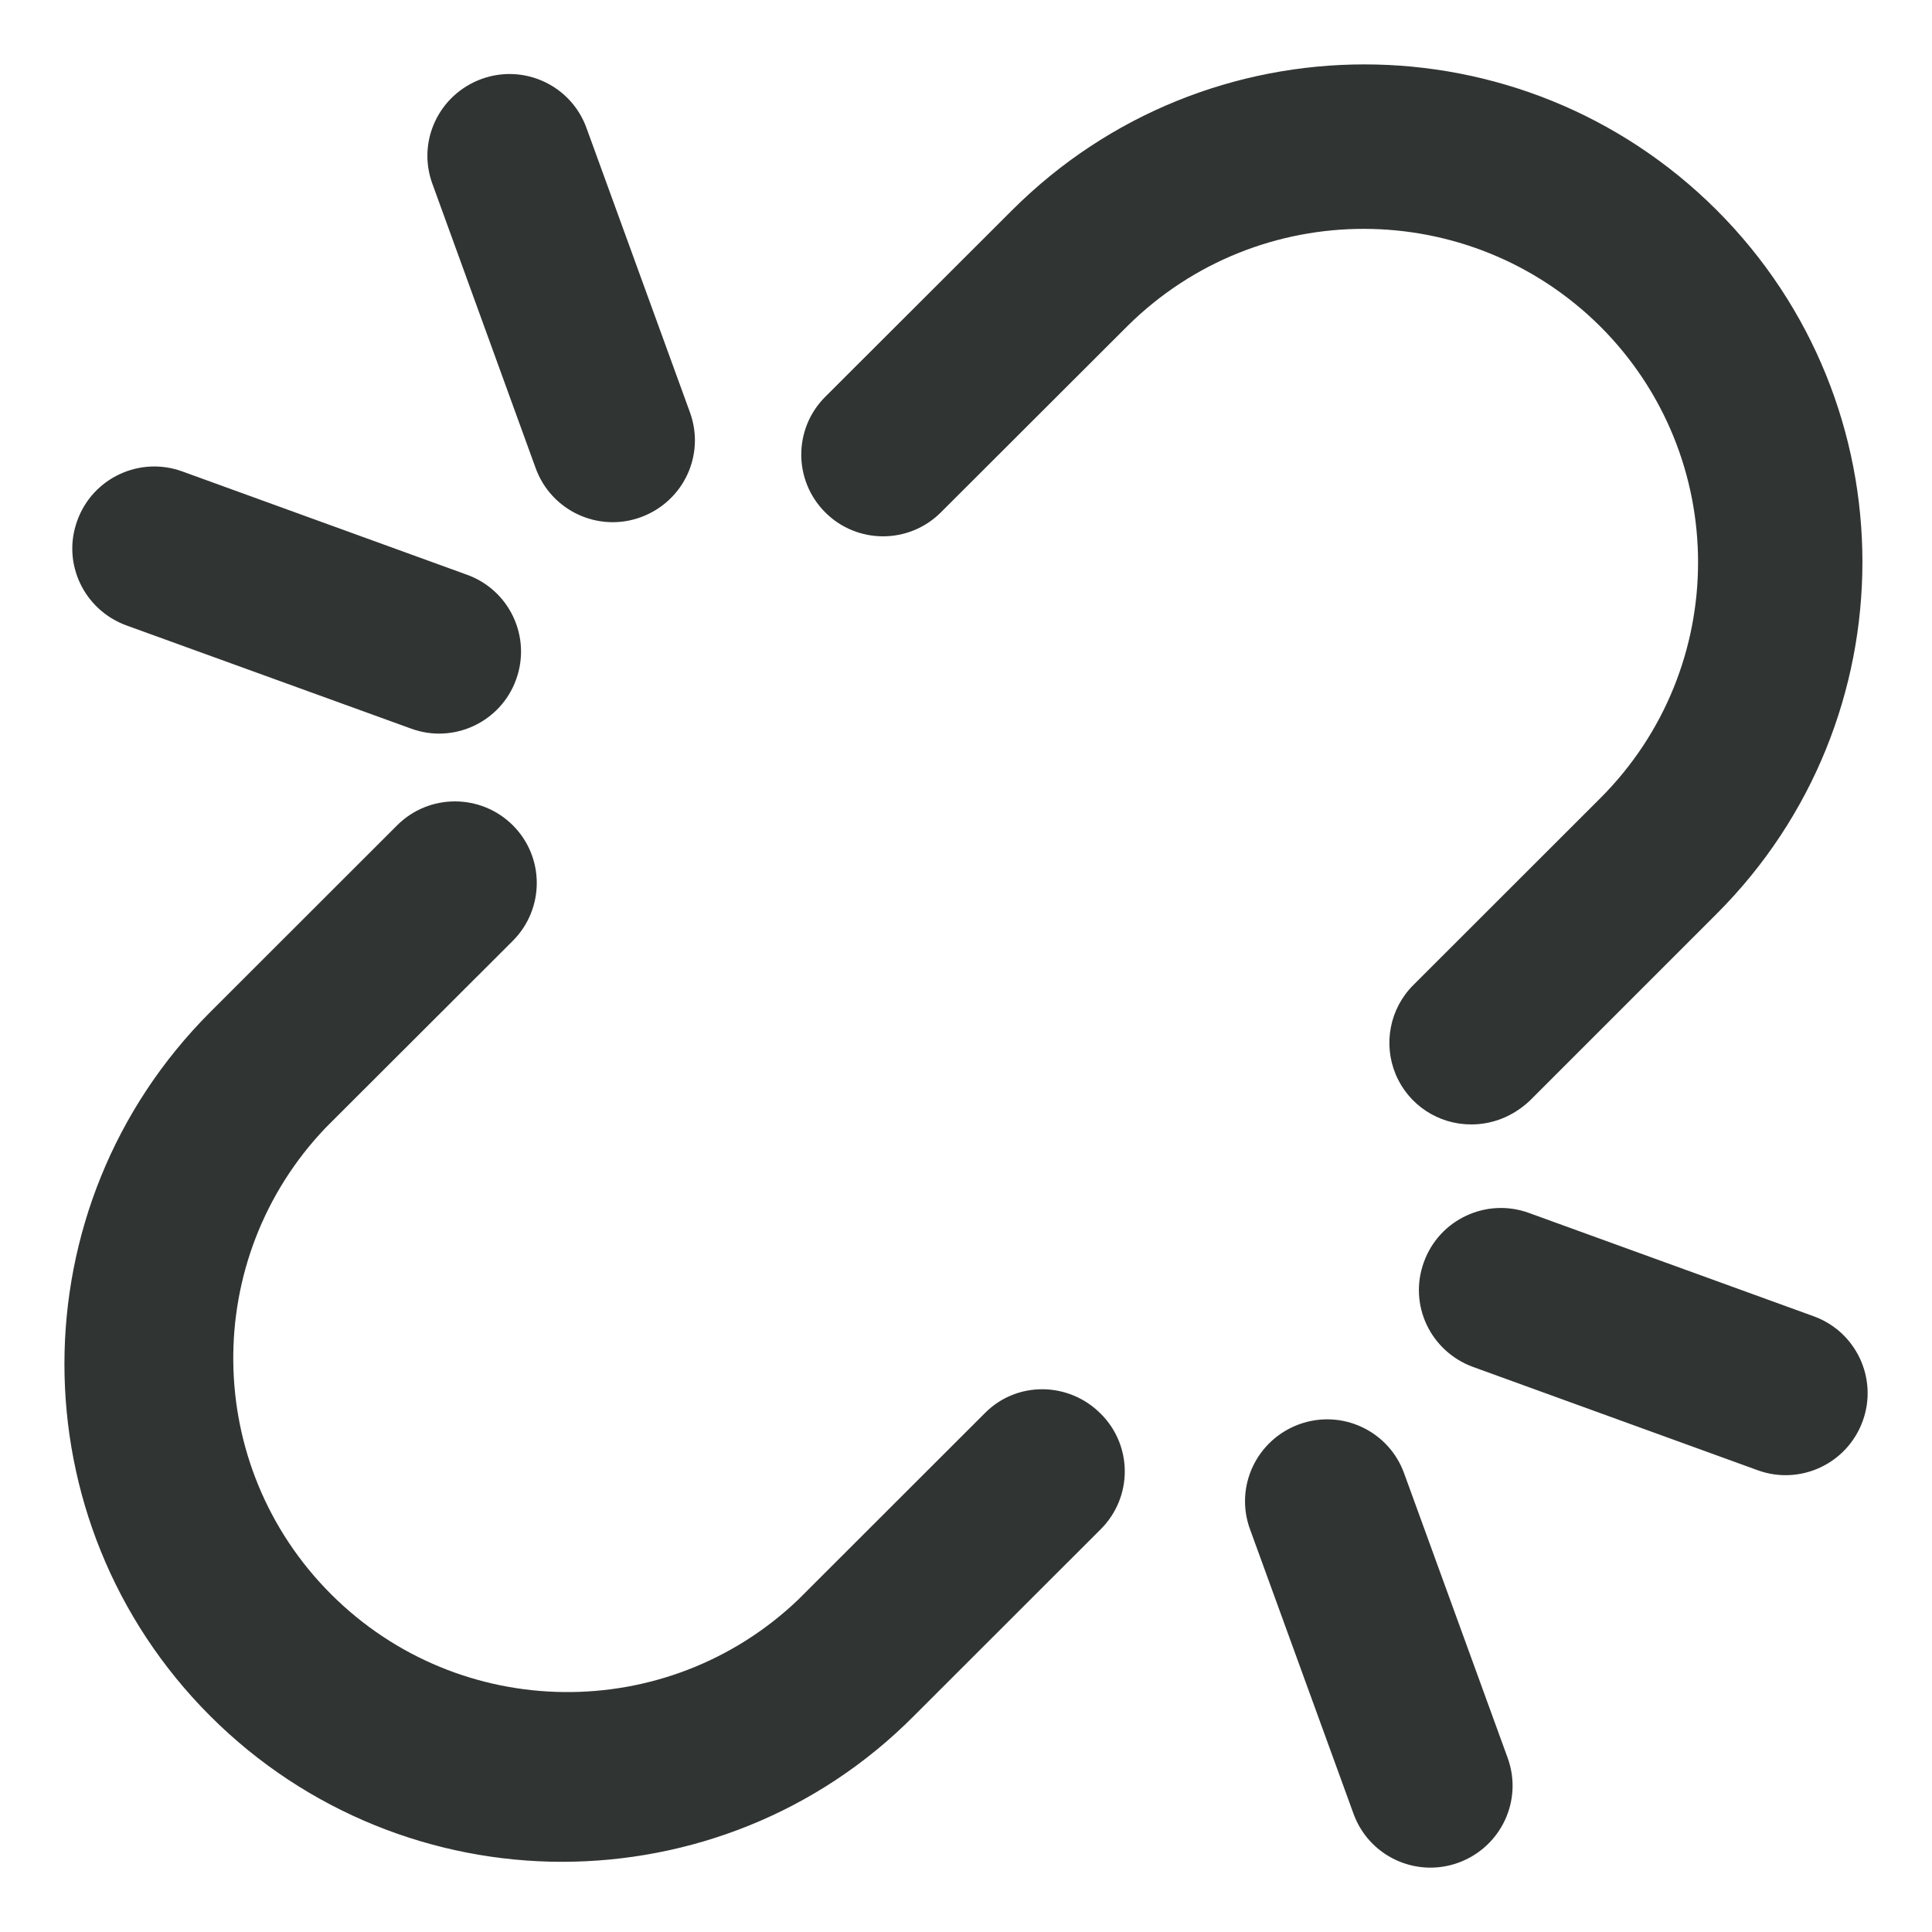
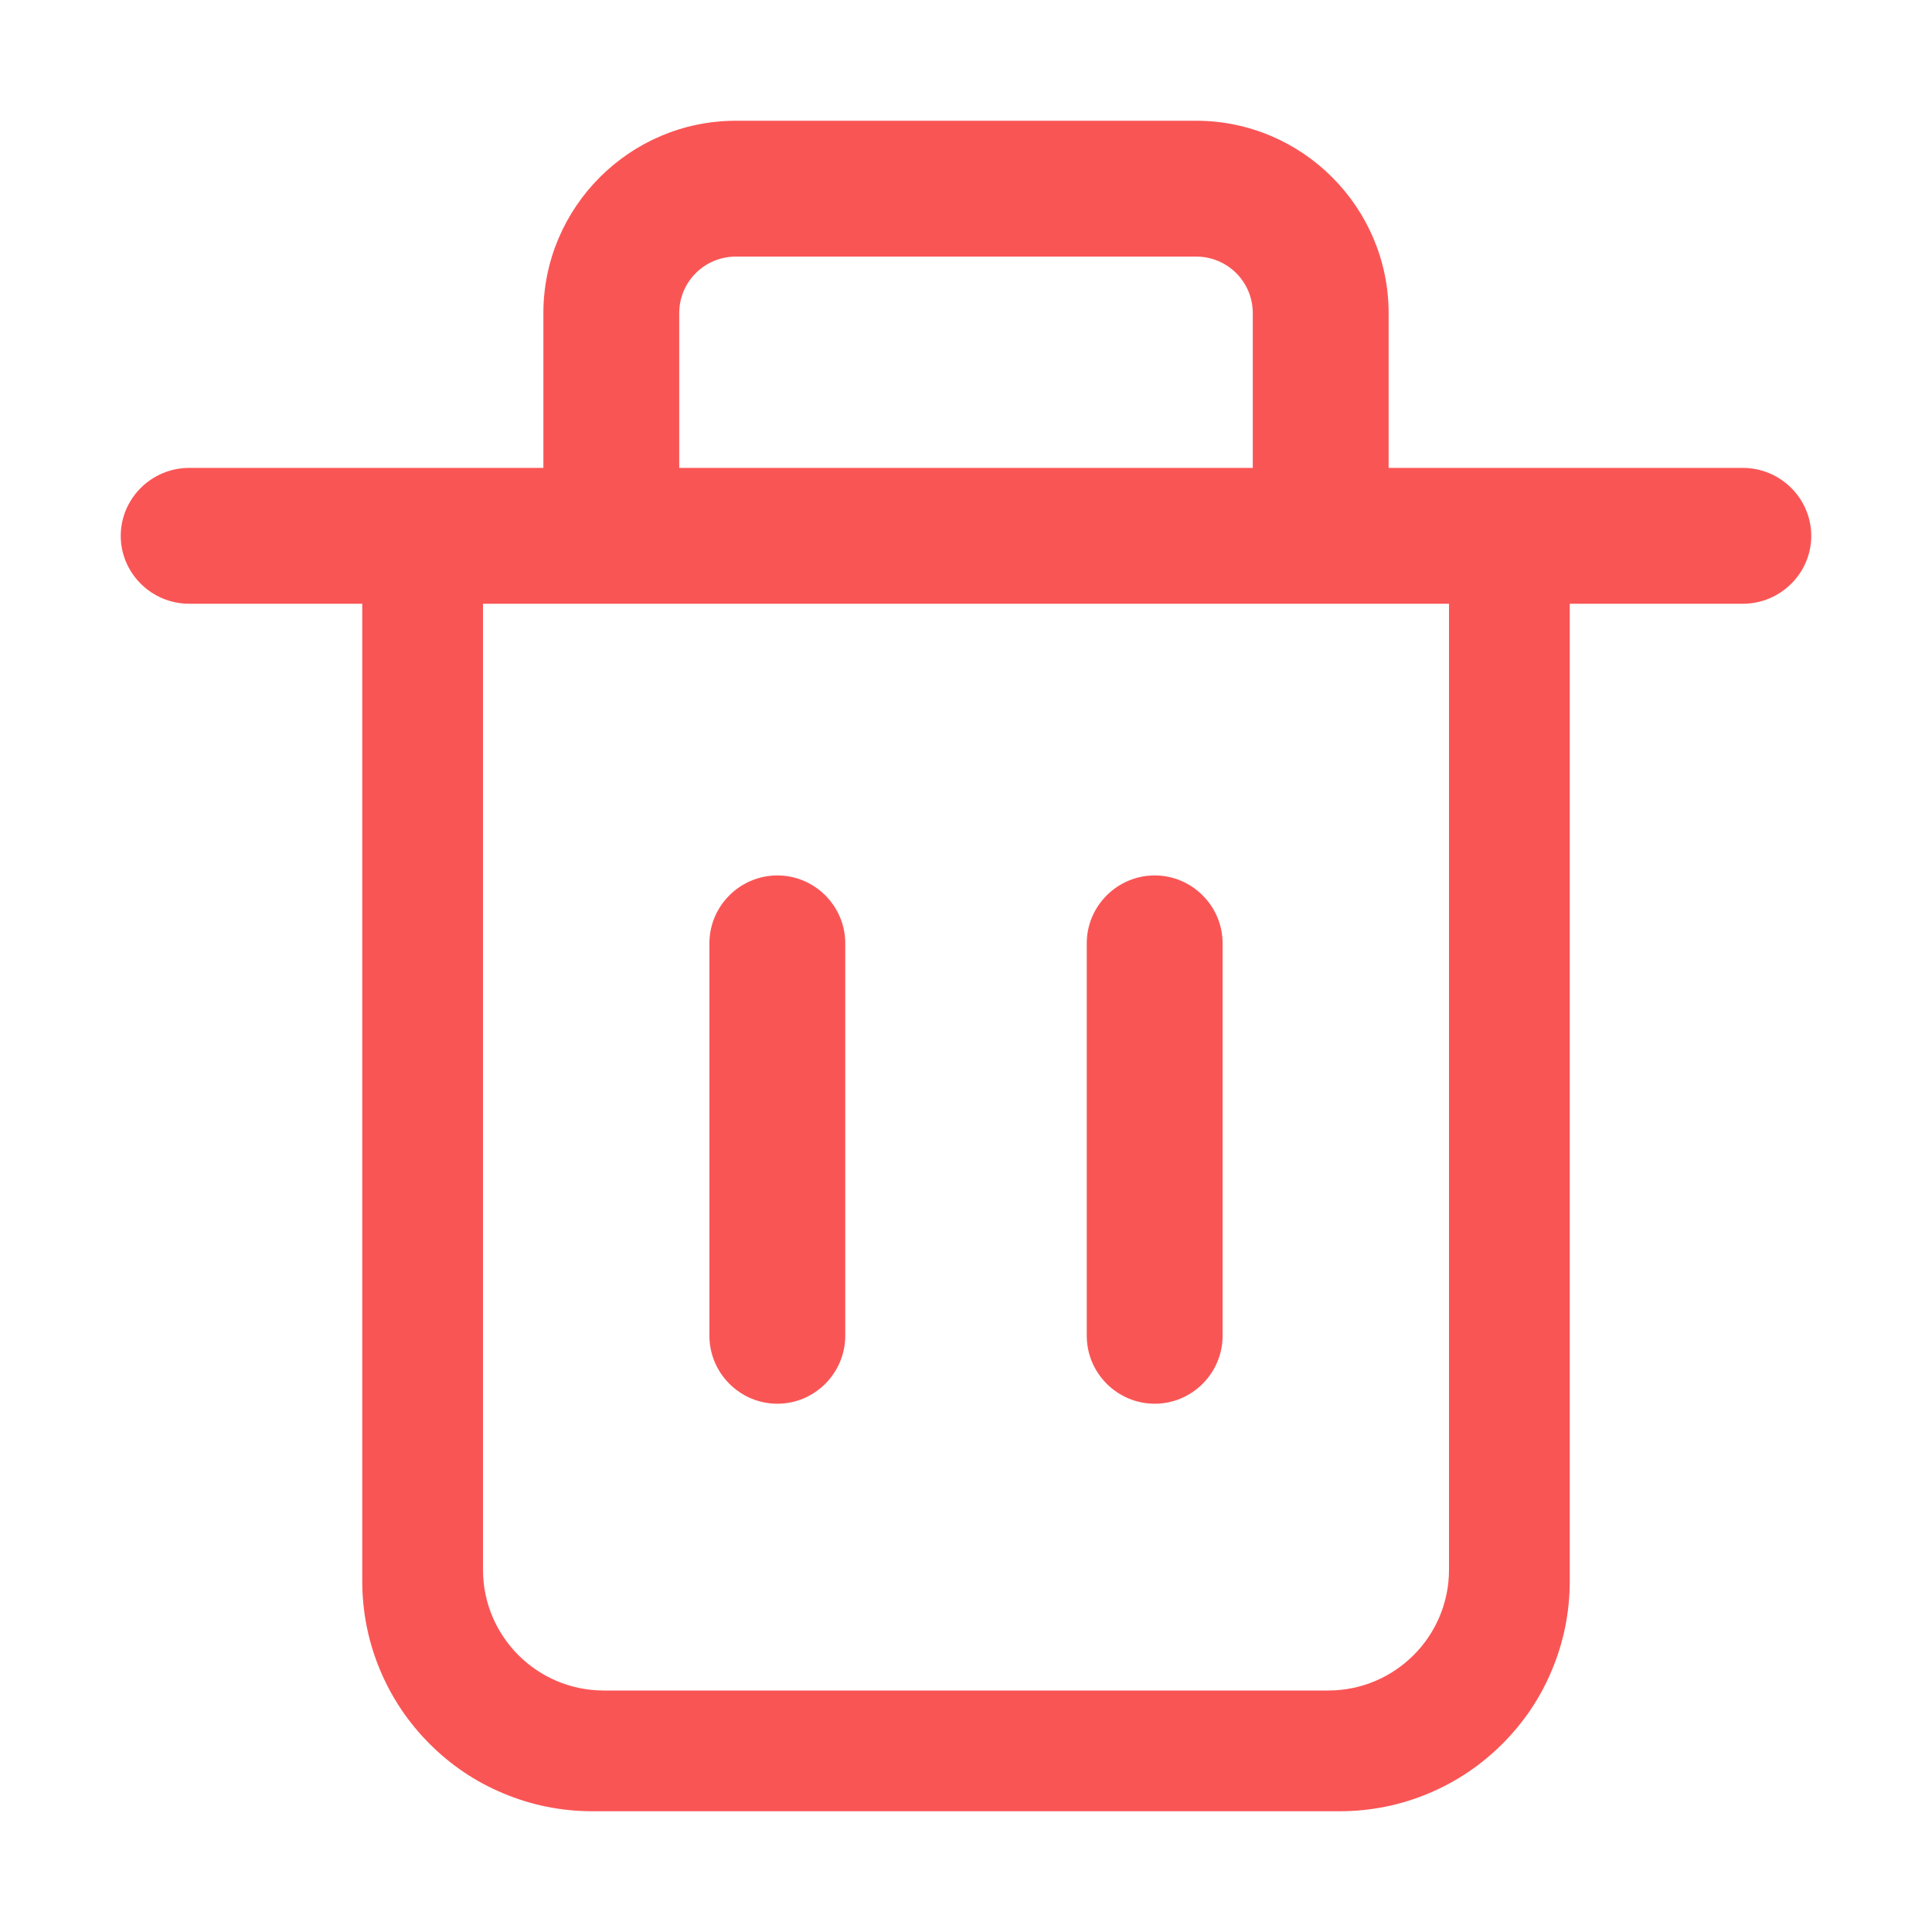
- <svg xmlns="http://www.w3.org/2000/svg" fill="none" version="1.1" width="15" height="15" viewBox="0 0 15 15">
-   <g style="mix-blend-mode:passthrough">
+ <svg xmlns="http://www.w3.org/2000/svg" fill="none" version="1.1" width="16" height="16" viewBox="0 0 16 16">
+   <g>
    <g>
-       <path d="M7.649,10.969L6.197,12.42C5.178,13.392,3.568,13.374,2.571,12.378C1.574,11.382,1.556,9.774,2.529,8.755L3.981,7.305C4.229,7.057,4.23,6.656,3.982,6.408C3.733,6.16,3.331,6.16,3.083,6.408L1.632,7.858C0.123,9.368,0.123,11.813,1.632,13.323C2.383,14.074,3.376,14.455,4.363,14.455C5.35,14.455,6.343,14.08,7.095,13.323L8.546,11.873C8.795,11.624,8.795,11.224,8.546,10.976C8.298,10.727,7.897,10.721,7.649,10.969ZM12.424,2.534C13.437,3.546,13.437,5.186,12.424,6.198L10.972,7.649C10.791,7.83,10.737,8.104,10.836,8.341C10.935,8.578,11.167,8.731,11.424,8.73C11.59,8.73,11.749,8.666,11.877,8.546L13.328,7.095C14.837,5.586,14.837,3.14,13.328,1.631C11.817,0.123,9.37,0.123,7.859,1.631L6.407,3.081C6.159,3.329,6.159,3.73,6.407,3.978C6.655,4.226,7.057,4.226,7.305,3.978L8.757,2.528C9.774,1.524,11.41,1.527,12.424,2.534ZM10.902,11.44C10.783,11.109,10.418,10.938,10.087,11.058C9.756,11.179,9.584,11.542,9.705,11.873L10.508,14.08C10.627,14.411,10.992,14.582,11.323,14.462C11.654,14.341,11.826,13.978,11.705,13.647L10.902,11.44ZM14.08,10.219L11.87,9.417C11.54,9.297,11.174,9.468,11.055,9.799C10.934,10.13,11.106,10.492,11.437,10.613L13.647,11.415C13.977,11.535,14.342,11.364,14.462,11.033C14.582,10.703,14.411,10.338,14.08,10.219ZM4.159,3.635C4.279,3.965,4.644,4.136,4.974,4.016C5.306,3.895,5.477,3.533,5.357,3.202L4.554,0.995C4.435,0.664,4.07,0.493,3.739,0.613C3.408,0.734,3.236,1.096,3.357,1.427L4.159,3.635ZM0.982,4.856L3.192,5.657C3.522,5.778,3.888,5.606,4.007,5.276C4.127,4.945,3.956,4.581,3.625,4.462L1.415,3.66C1.085,3.54,0.719,3.711,0.6,4.042C0.479,4.372,0.651,4.735,0.982,4.856Z" fill="#303433" fill-opacity="1" />
+       <g>
+         <path d="M11.5,3.875L14.434,3.875C14.745,3.875,15,4.128,15,4.438C15,4.747,14.745,5,14.434,5L13,5L13,13.094C13,13.35,12.95,13.6,12.85,13.836C12.755,14.064,12.617,14.267,12.442,14.442C12.267,14.617,12.062,14.755,11.836,14.85C11.6,14.95,11.35,15,11.094,15L4.906,15C4.65,15,4.4,14.95,4.164,14.85C3.936,14.755,3.733,14.617,3.558,14.442C3.383,14.267,3.245,14.062,3.15,13.836C3.05,13.6,3,13.35,3,13.094L3,5L1.566,5C1.255,5,1,4.747,1,4.438C1,4.128,1.255,3.875,1.566,3.875L4.5,3.875L4.5,2.594C4.5,1.716,5.216,1,6.094,1L9.906,1C10.784,1,11.5,1.716,11.5,2.594L11.5,3.875ZM6.094,2.125C5.834,2.125,5.625,2.334,5.625,2.594L5.625,3.875L10.375,3.875L10.375,2.594C10.375,2.334,10.166,2.125,9.906,2.125L6.094,2.125ZM12,5L4,5L4,13C4,13.552,4.448,14,5,14L11,14C11.552,14,12,13.552,12,13L12,5Z" fill-rule="evenodd" fill="#FA5555" fill-opacity="1" />
+       </g>
+       <g>
+         <path d="M6.438,11.625C6.128,11.625,5.875,11.372,5.875,11.062L5.875,7.812C5.875,7.503,6.128,7.25,6.438,7.25C6.747,7.25,7,7.503,7,7.812L7,11.062C7,11.372,6.747,11.625,6.438,11.625ZM9.563,11.625C9.253,11.625,9,11.372,9,11.062L9,7.812C9,7.503,9.253,7.25,9.563,7.25C9.872,7.25,10.125,7.503,10.125,7.812L10.125,11.062C10.125,11.372,9.872,11.625,9.563,11.625Z" fill="#FA5555" fill-opacity="1" />
+       </g>
    </g>
-     <g style="mix-blend-mode:passthrough" />
  </g>
</svg>
